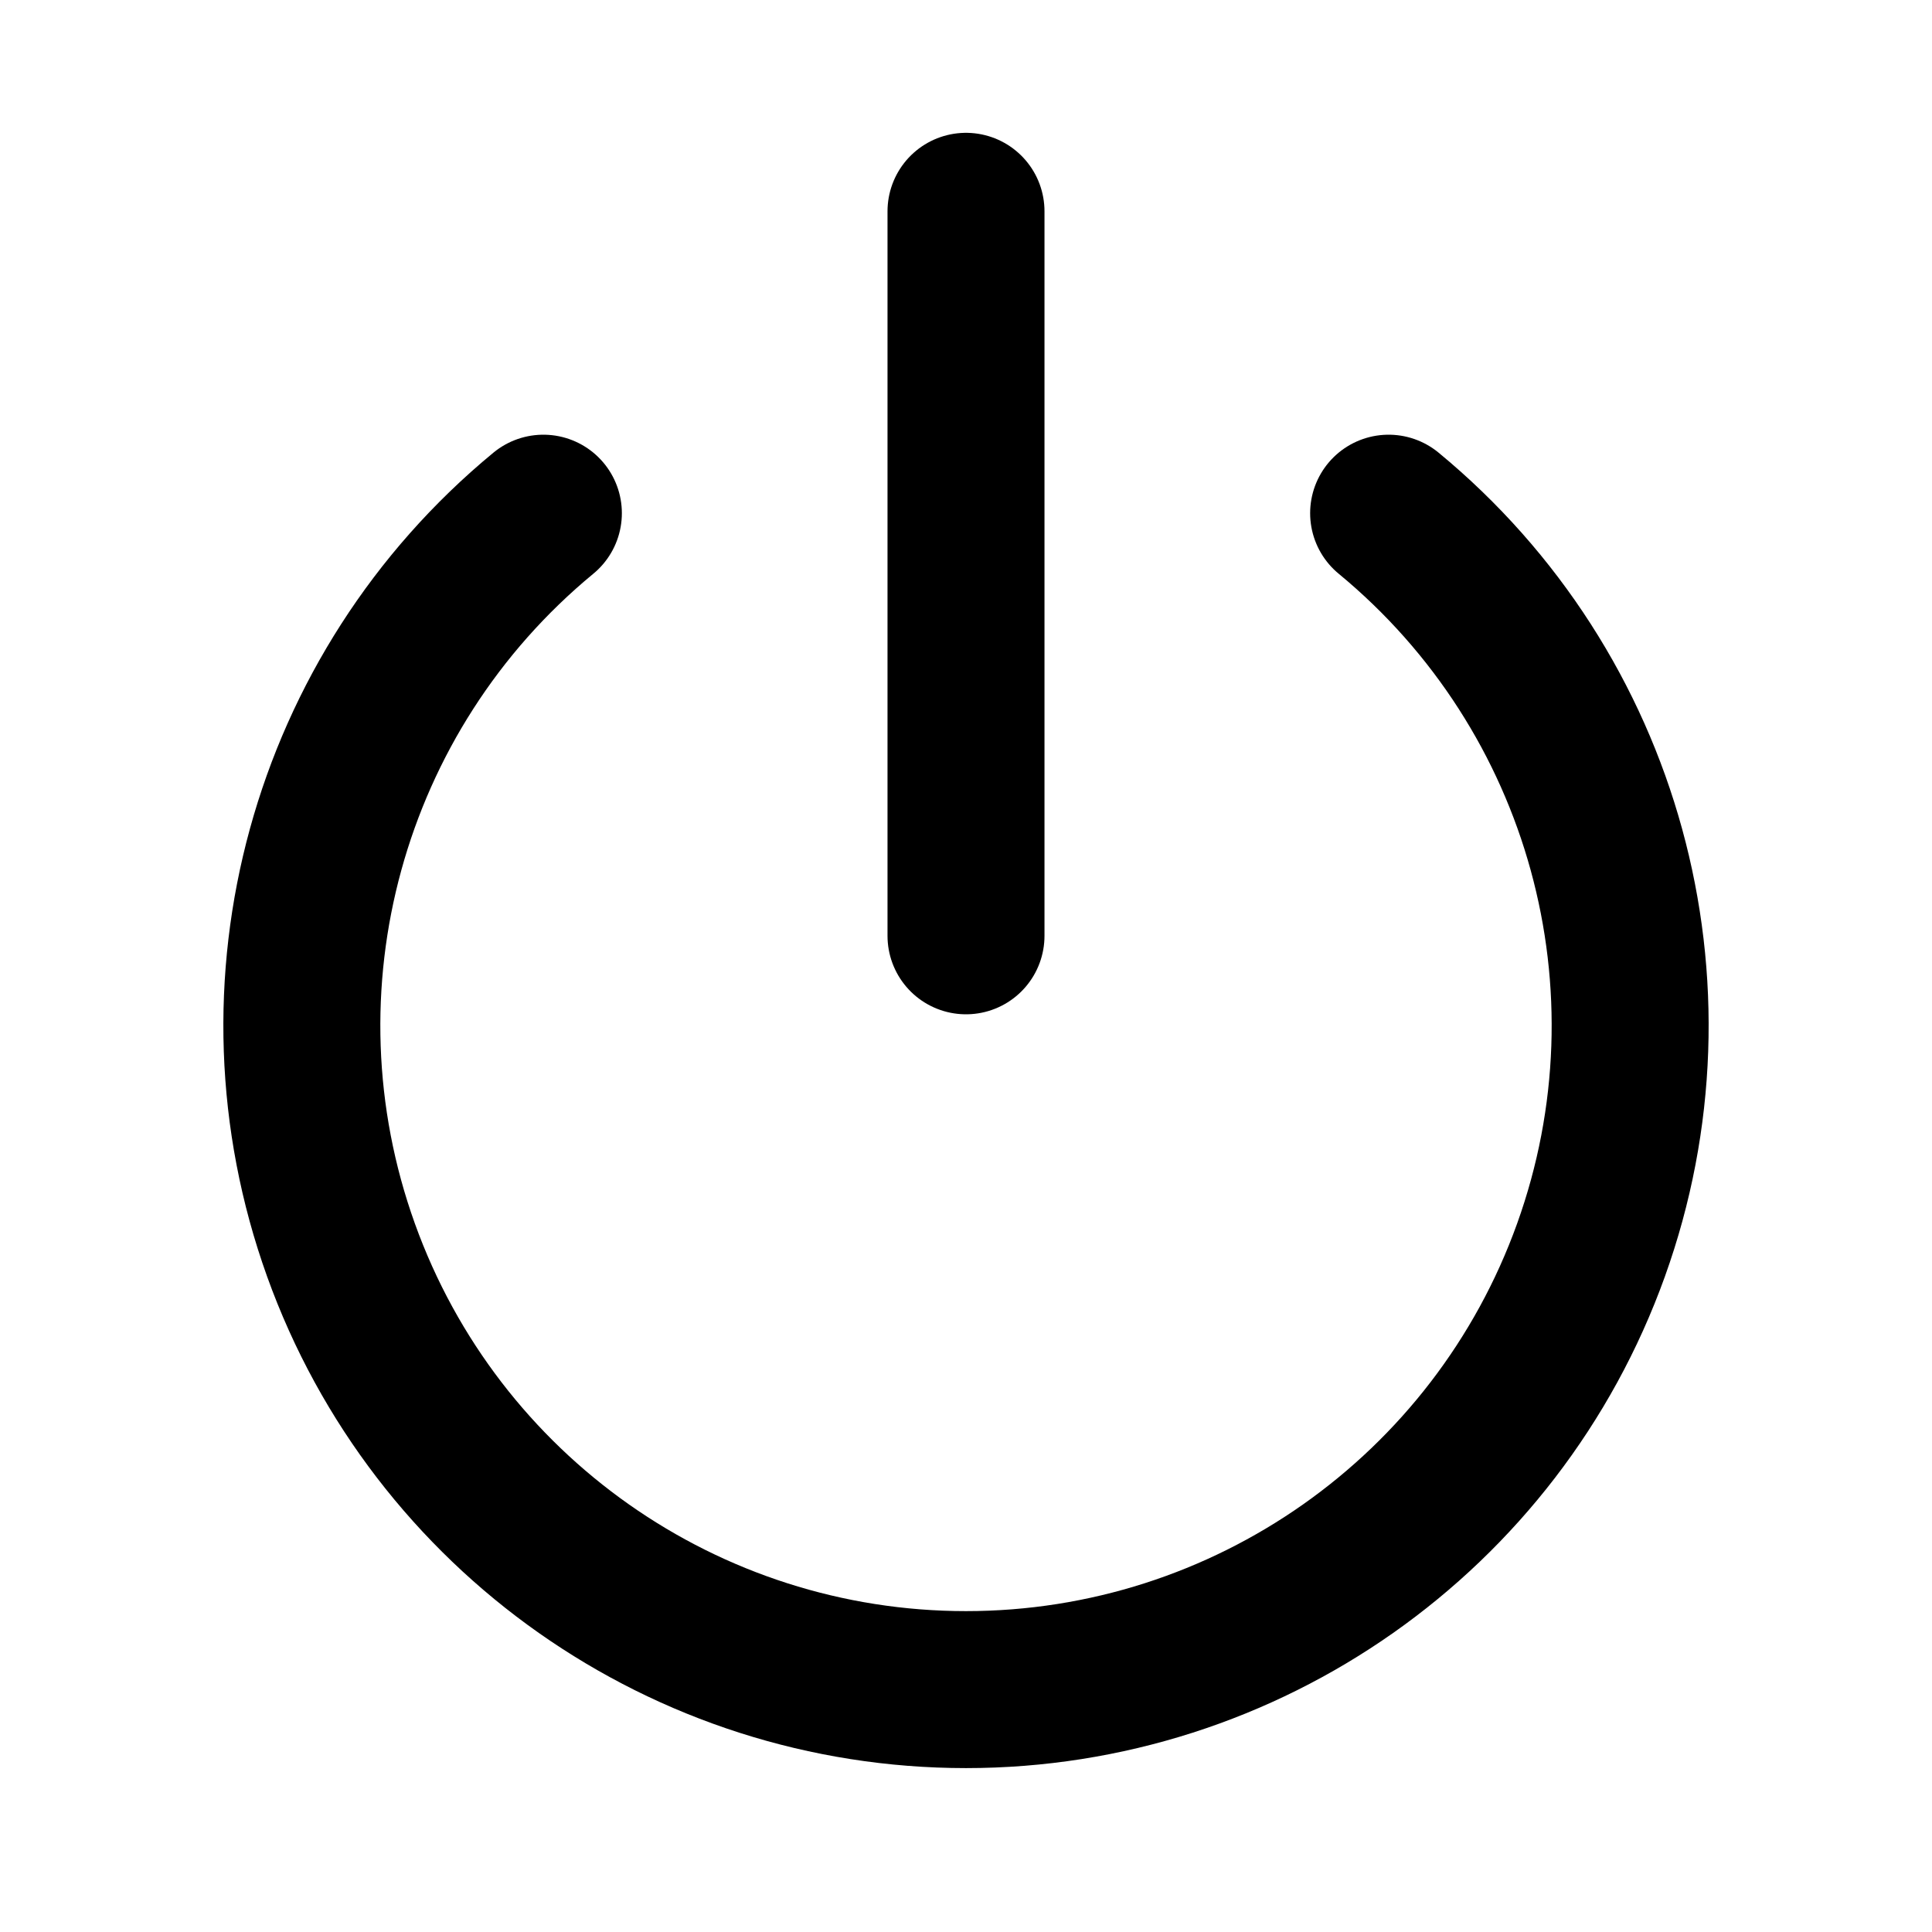
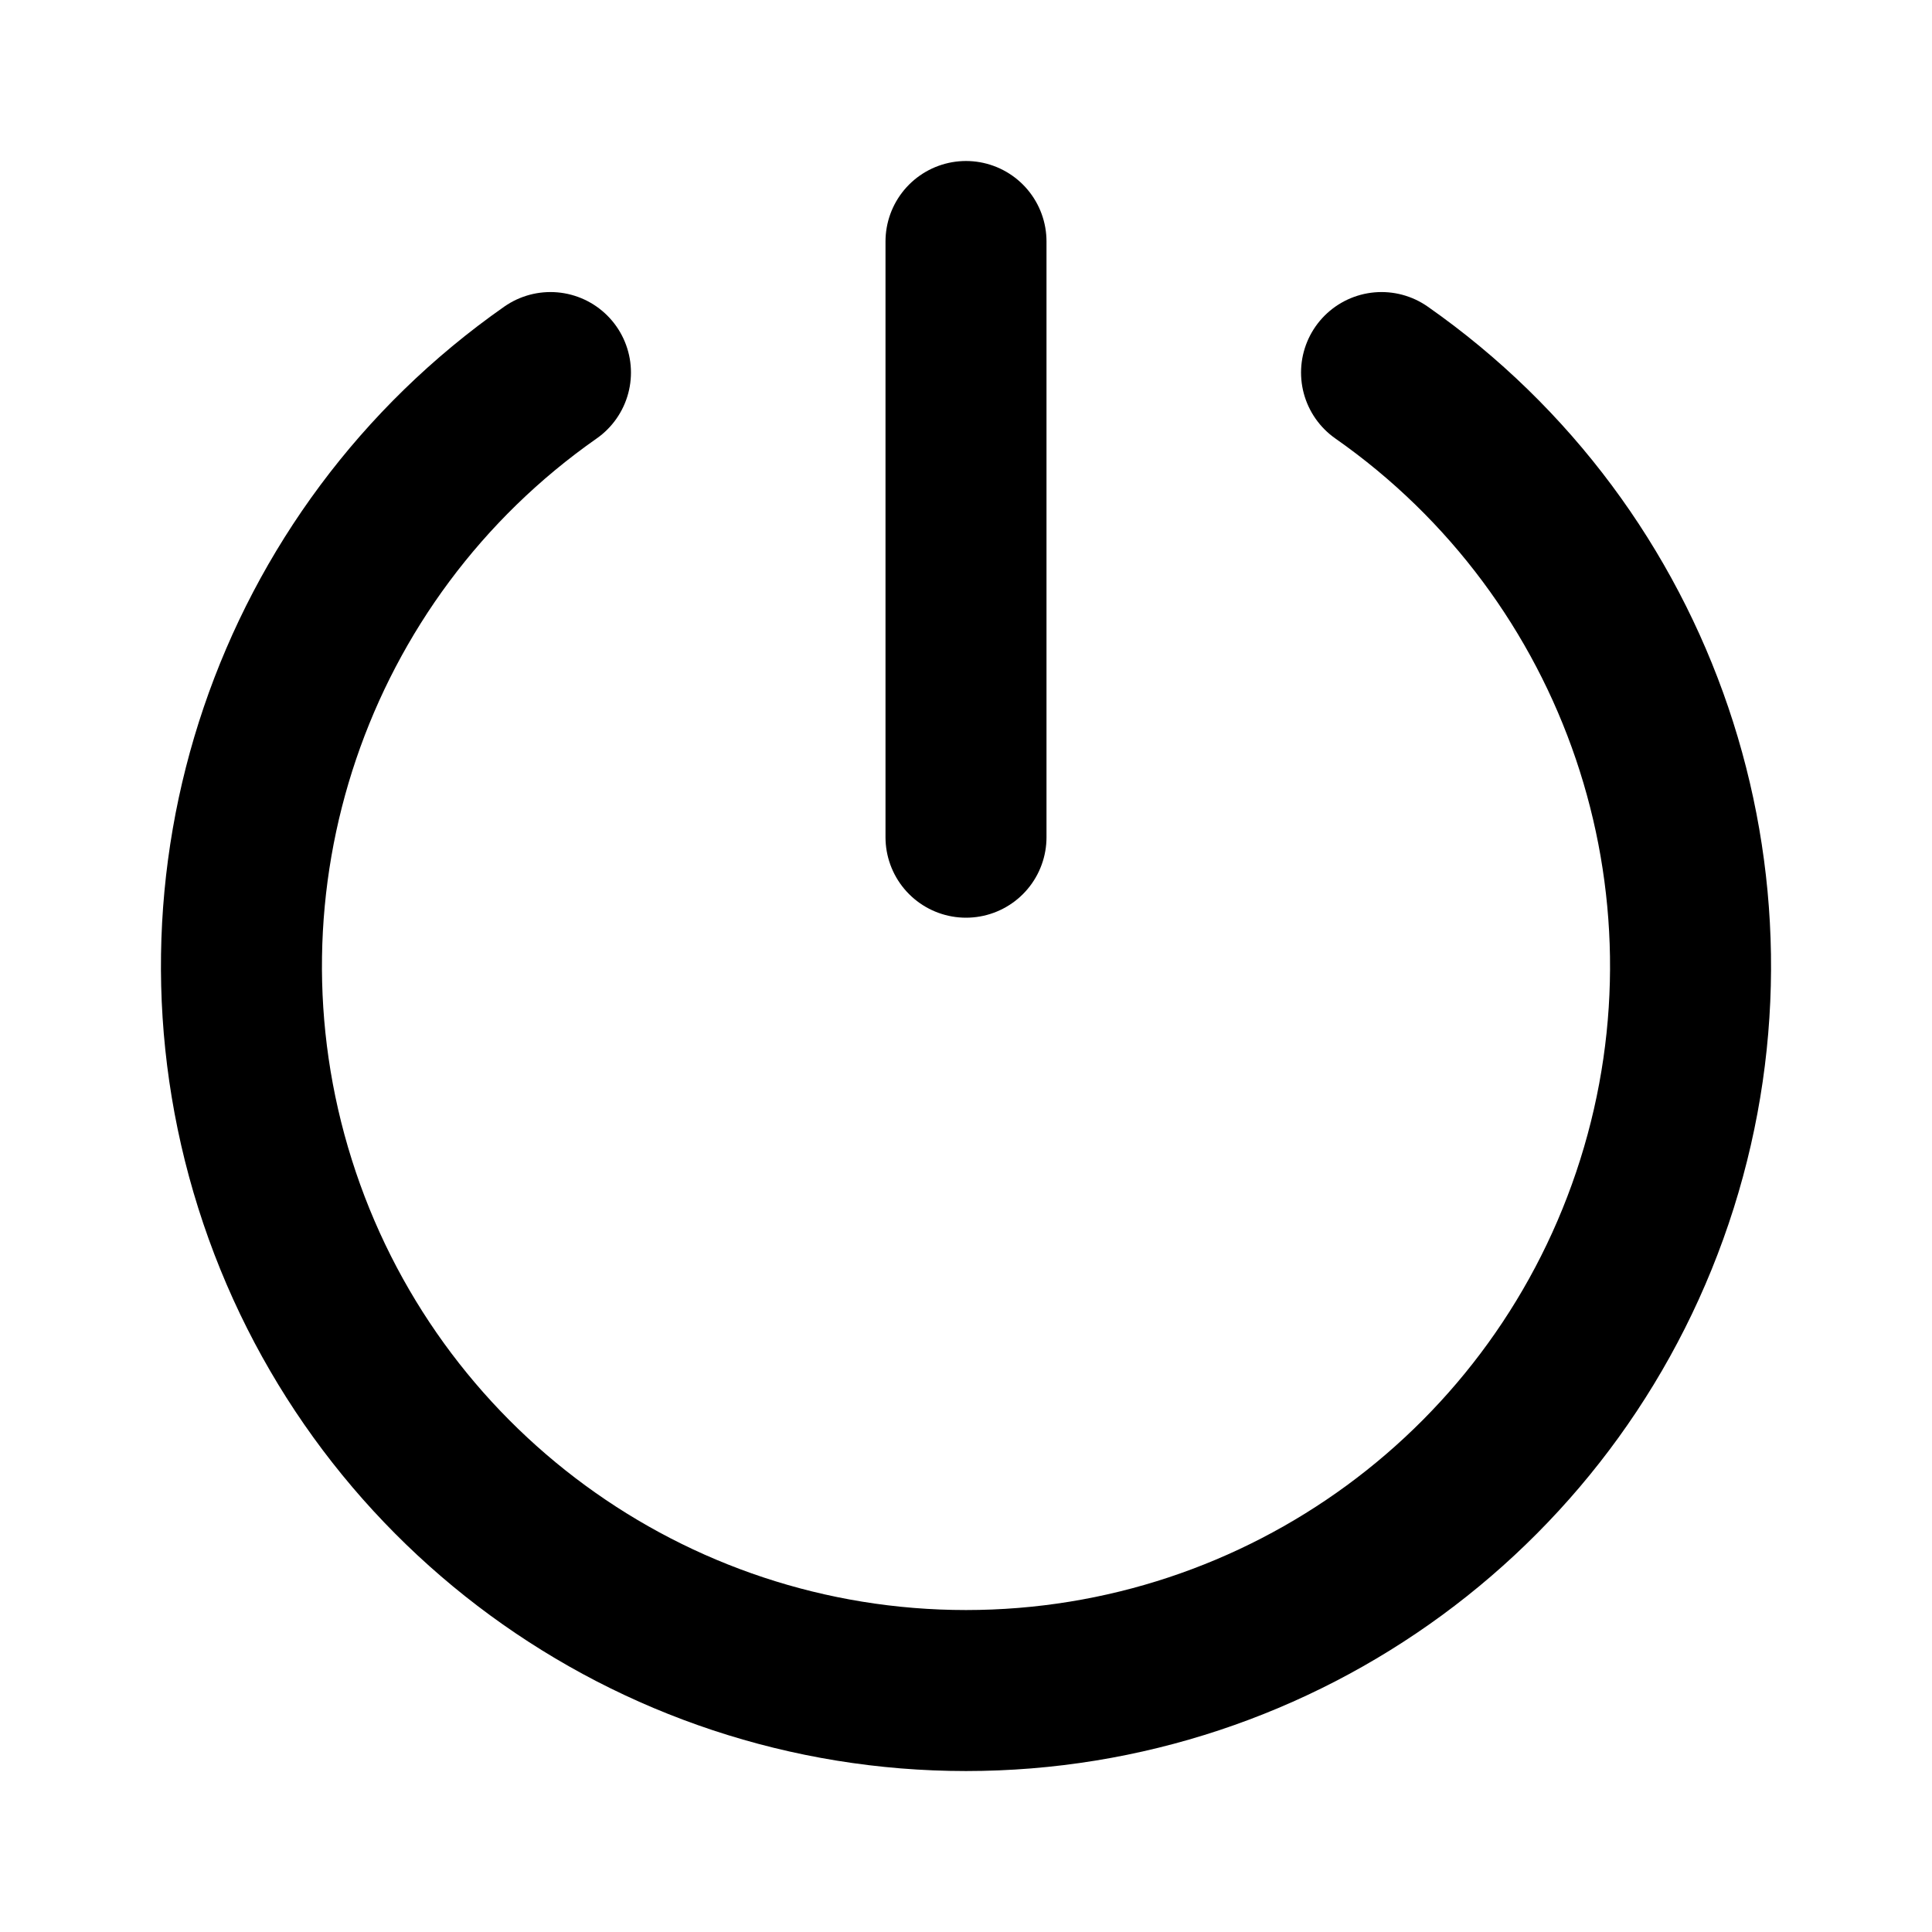
- <svg xmlns="http://www.w3.org/2000/svg" width="16" height="16" viewBox="0 0 16 16" fill="none" stroke="currentColor" stroke-width="1.3" stroke-linecap="round" stroke-linejoin="round" color="#000000">
-   <g>
-     <path d="M11.5 4.25 A5.5 5.5 0 1 1 4.5 4.25" />
-     <line x1="8" y1="1.75" x2="8" y2="7.75" />
-   </g>
+ <svg xmlns="http://www.w3.org/2000/svg" color="#000000" viewBox="0 0 24 24" width="24" height="24" fill="none">
+   <path d="M17.162 4.628A9 9 0 1 1 6.838 4.628" fill="none" stroke="currentColor" stroke-width="2" stroke-linecap="round" stroke-linejoin="round" />
+   <path d="M12 3L12 10.4" fill="none" stroke="currentColor" stroke-width="2" stroke-linecap="round" stroke-linejoin="round" />
</svg>
